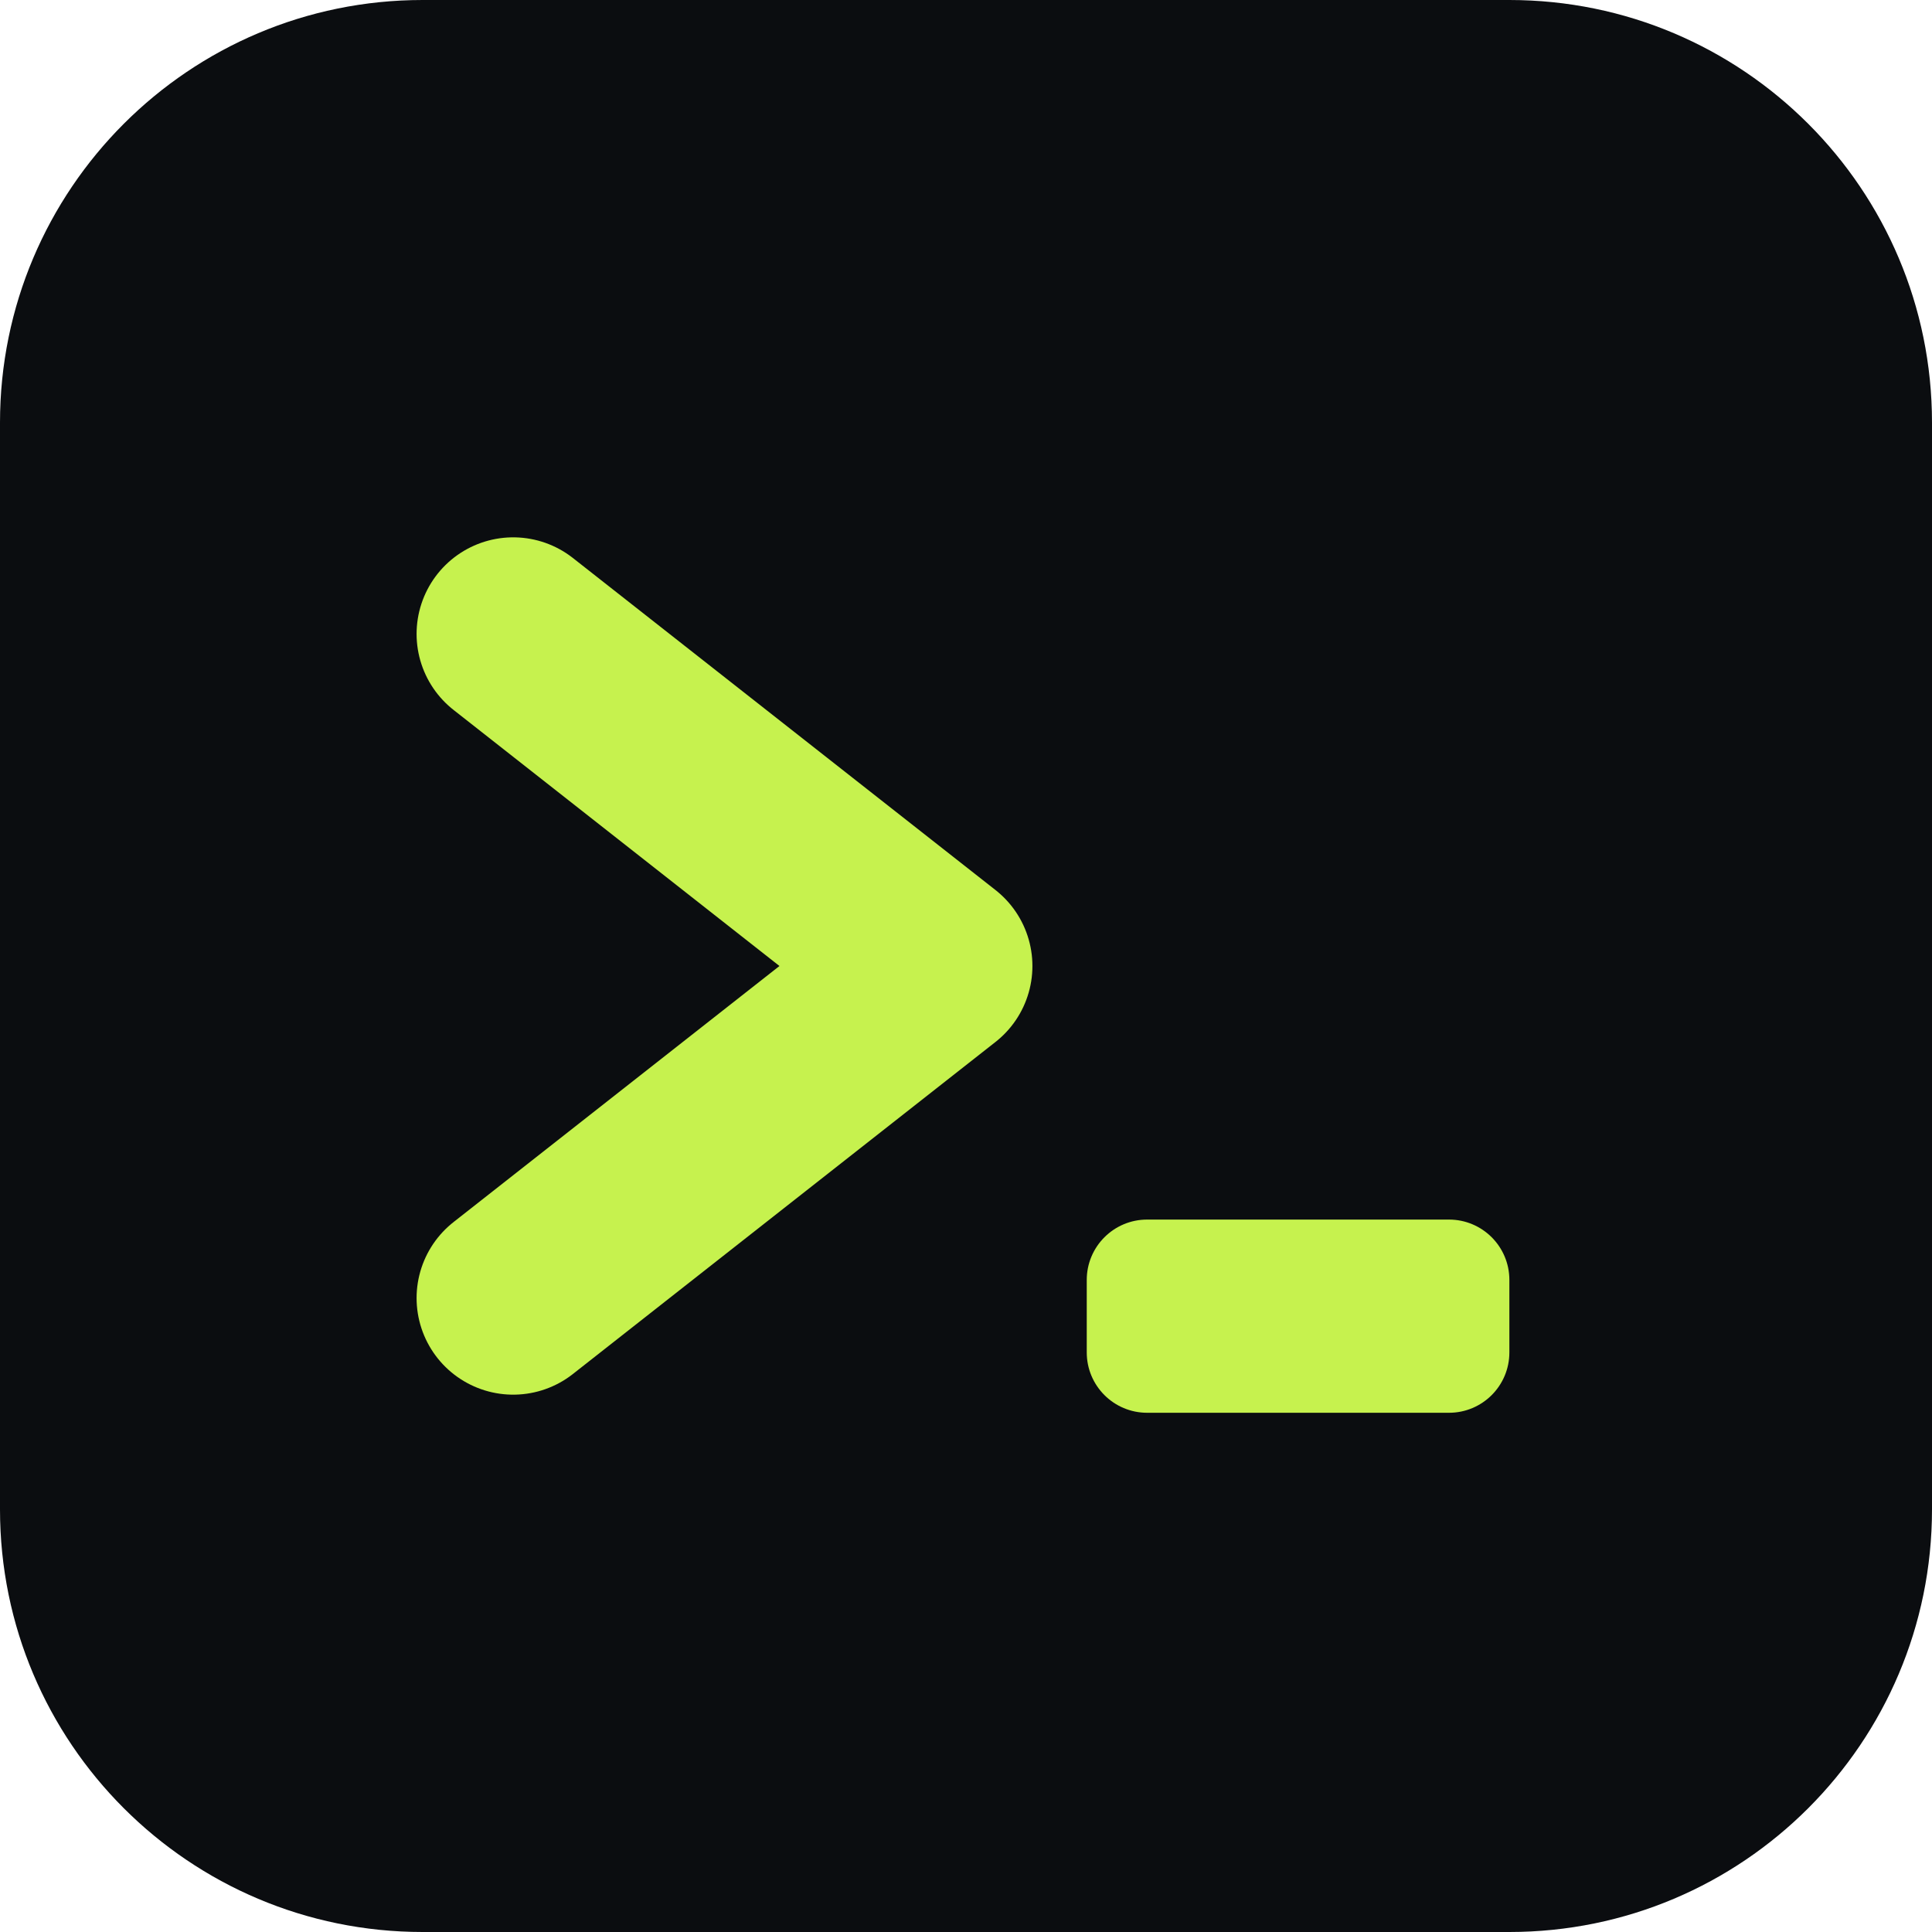
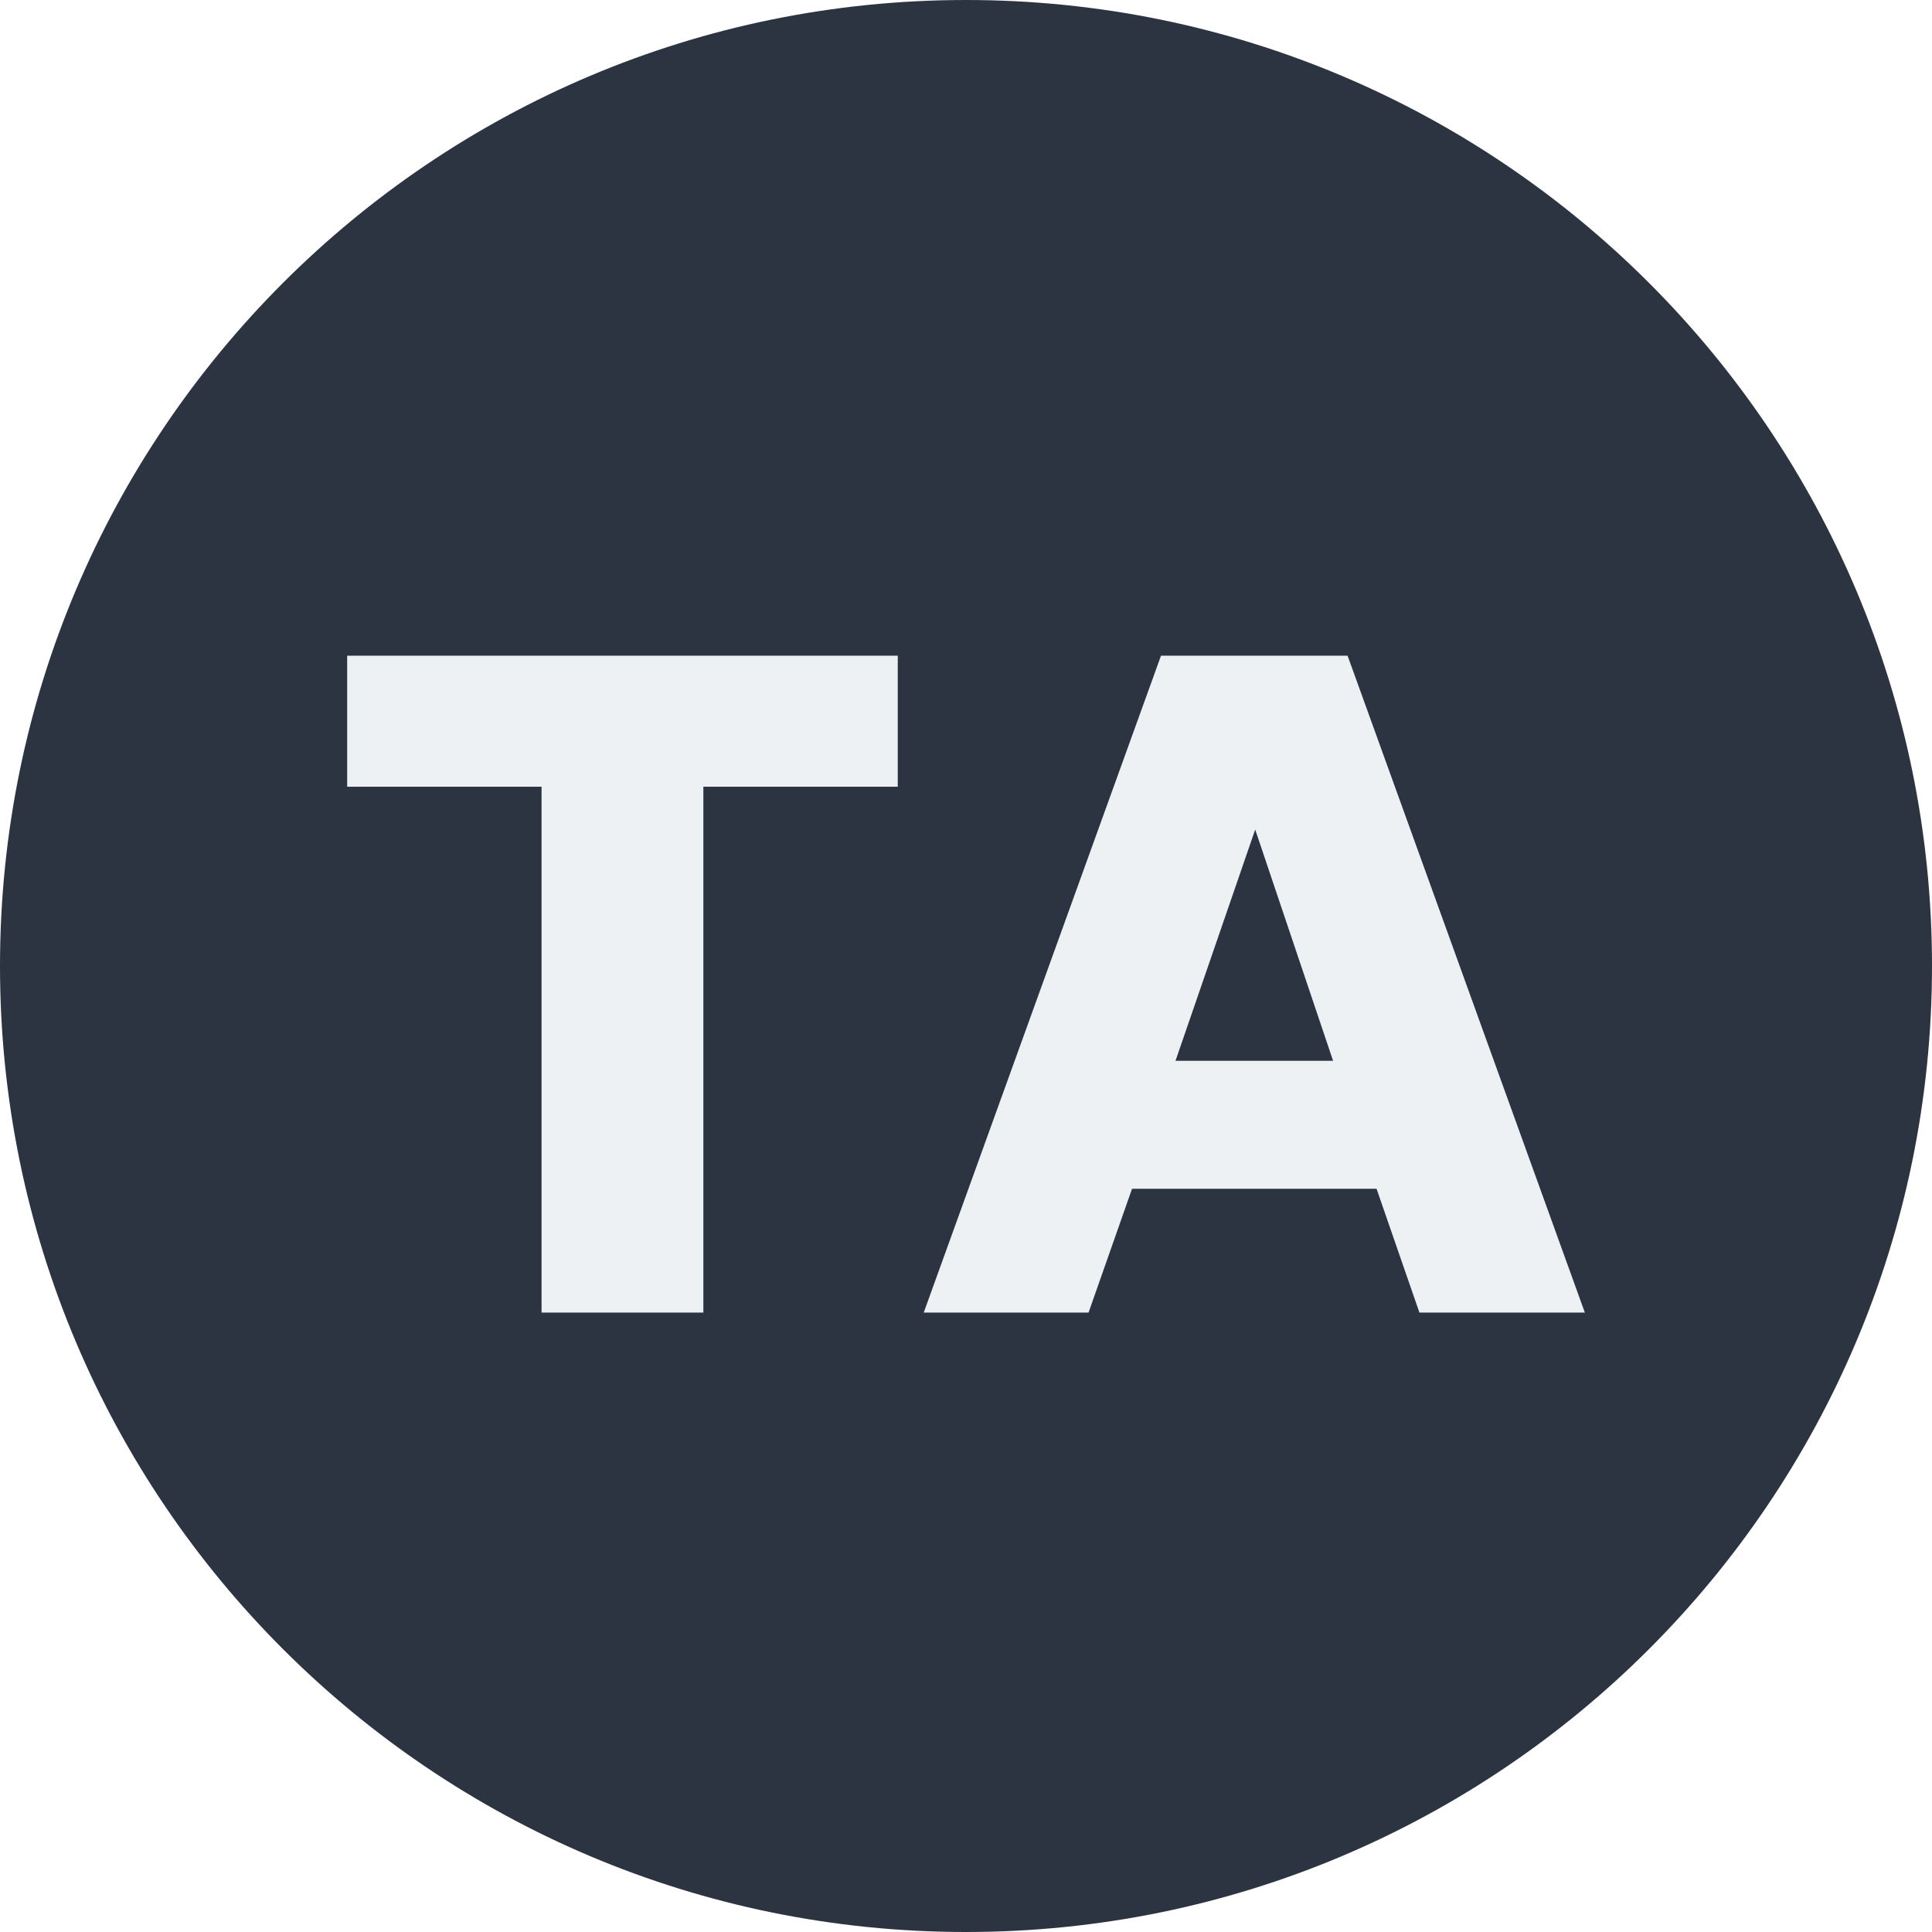
- <svg xmlns="http://www.w3.org/2000/svg" width="32" height="32" viewBox="0 0 32 32">
-   <rect width="32" height="32" rx="7" fill="#0b0d10" />
-   <path d="M8.5 10.5 15.5 16 8.5 21.5" fill="none" stroke="#c6f24e" stroke-width="3.2" stroke-linecap="round" stroke-linejoin="round" />
-   <rect x="18" y="20.2" width="7" height="3.2" rx="1" fill="#c6f24e" />
+ <svg xmlns="http://www.w3.org/2000/svg" width="32" height="32" viewBox="0 0 32 32" role="img" aria-label="TA">
+   <circle cx="16" cy="16" r="16" fill="#2b3440" />
+   <path fill="#eef1f4" d="M8.97 21.74V13.03H5.75V10.86H14.87V13.03H11.65V21.74ZM15.30 21.74 19.23 10.86H22.32L26.25 21.74H23.51L22.80 19.69H18.75L18.03 21.74ZM19.47 17.57H22.08L20.79 13.74Z" />
</svg>
